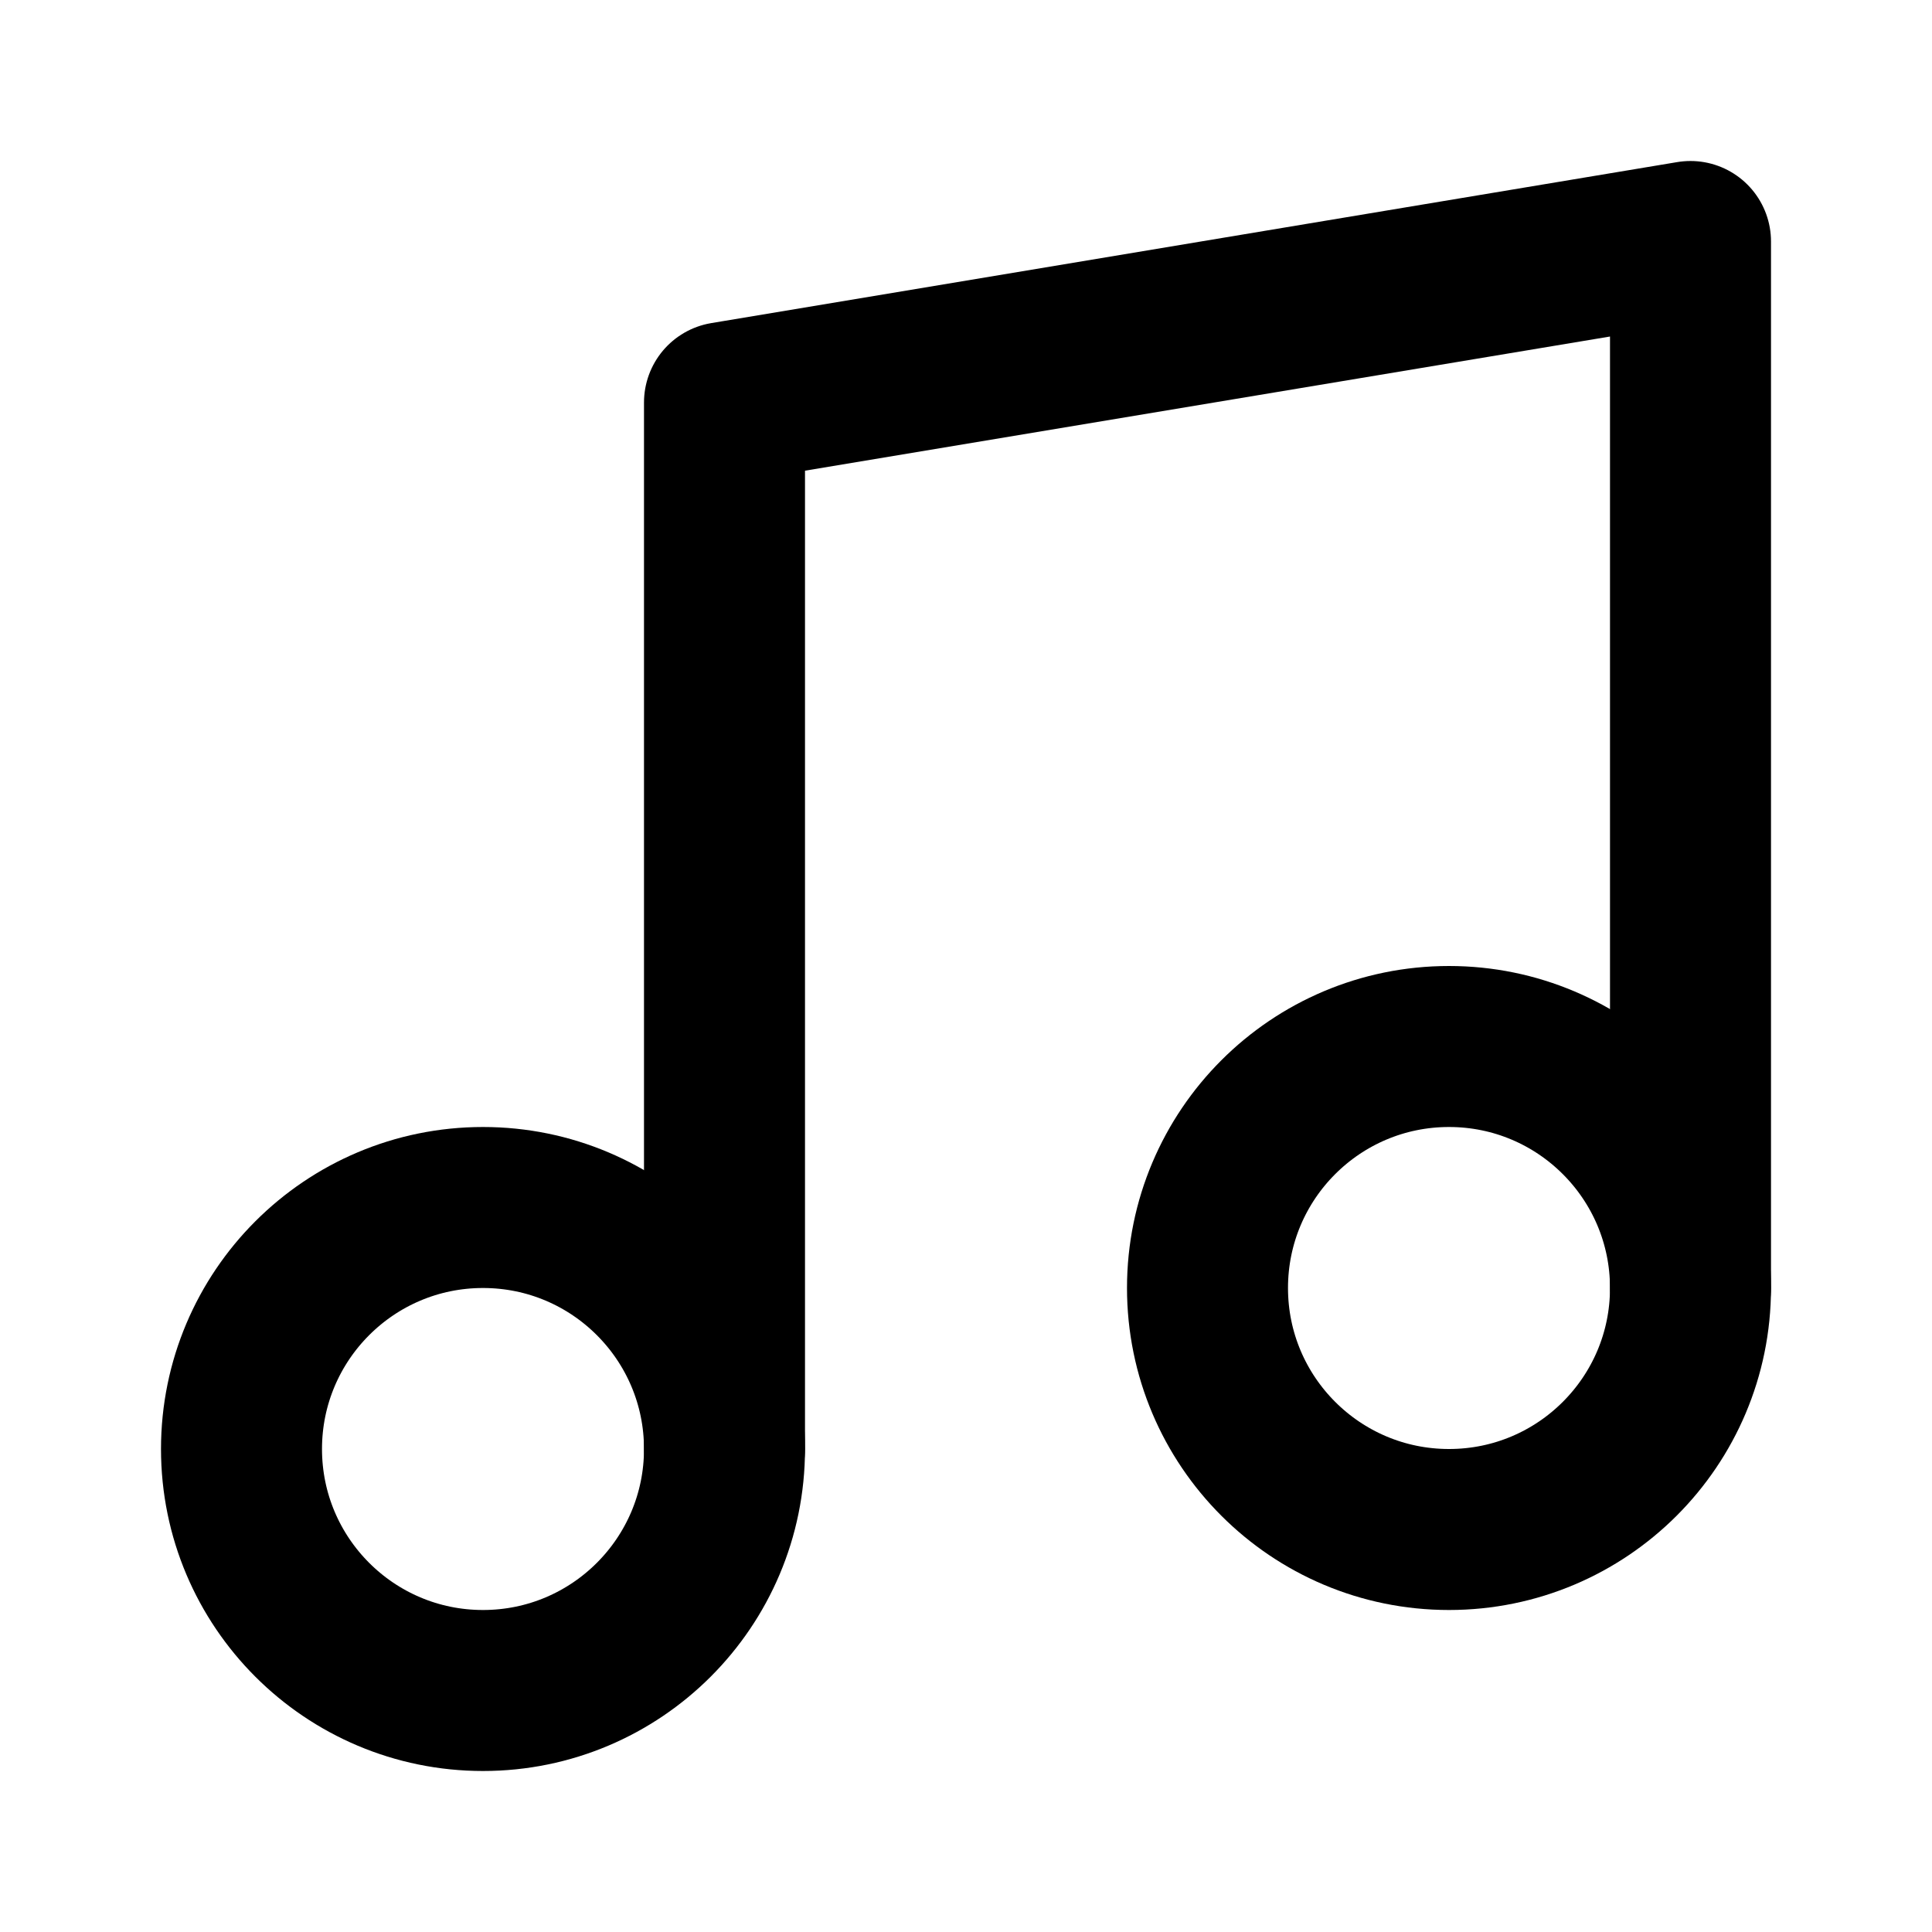
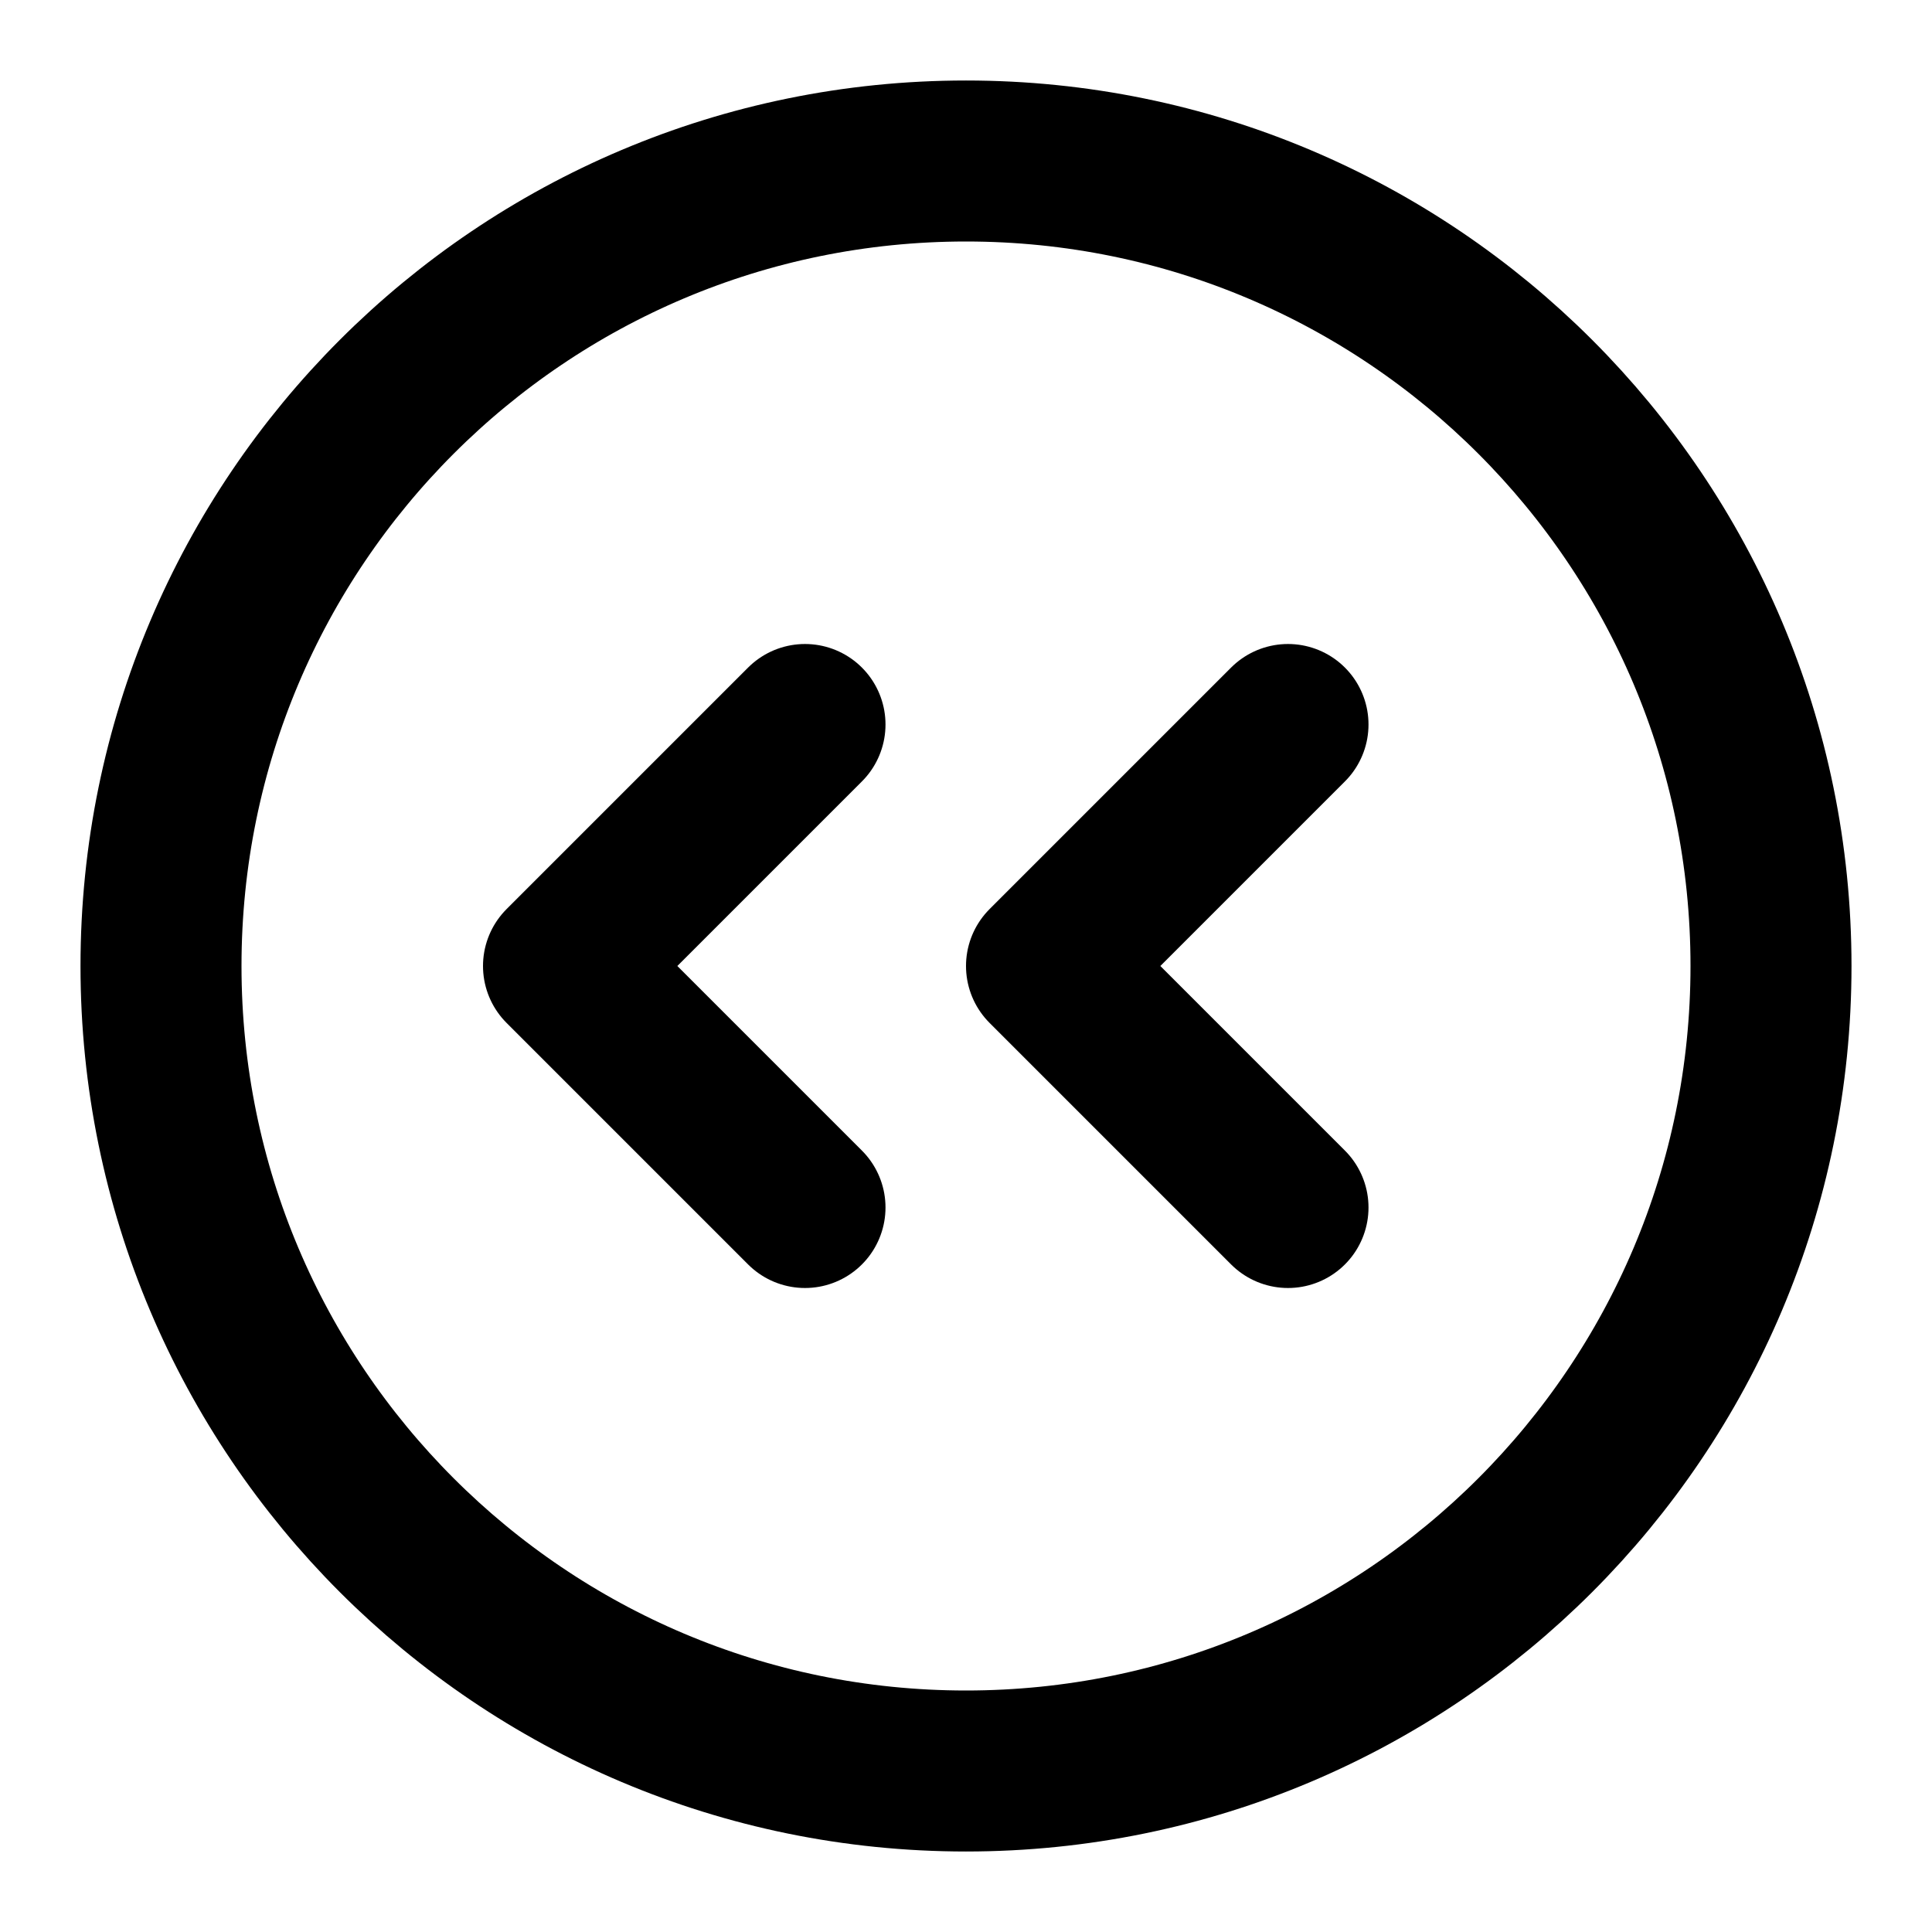
<svg xmlns="http://www.w3.org/2000/svg" width="24" height="24" viewBox="0 0 24 24" fill="none" stroke="currentColor" stroke-width="2" stroke-linecap="round" stroke-linejoin="round">
-   <path d="M9 18V5l12-2v13" />
-   <circle cx="6" cy="18" r="3" />
-   <circle cx="18" cy="16" r="3" />
+   <path d="M10 9L7 12L10 15" />
+   <path d="M16 9L13 12L16 15" />
+   <circle cx="12" cy="12" r="10" />
</svg>
